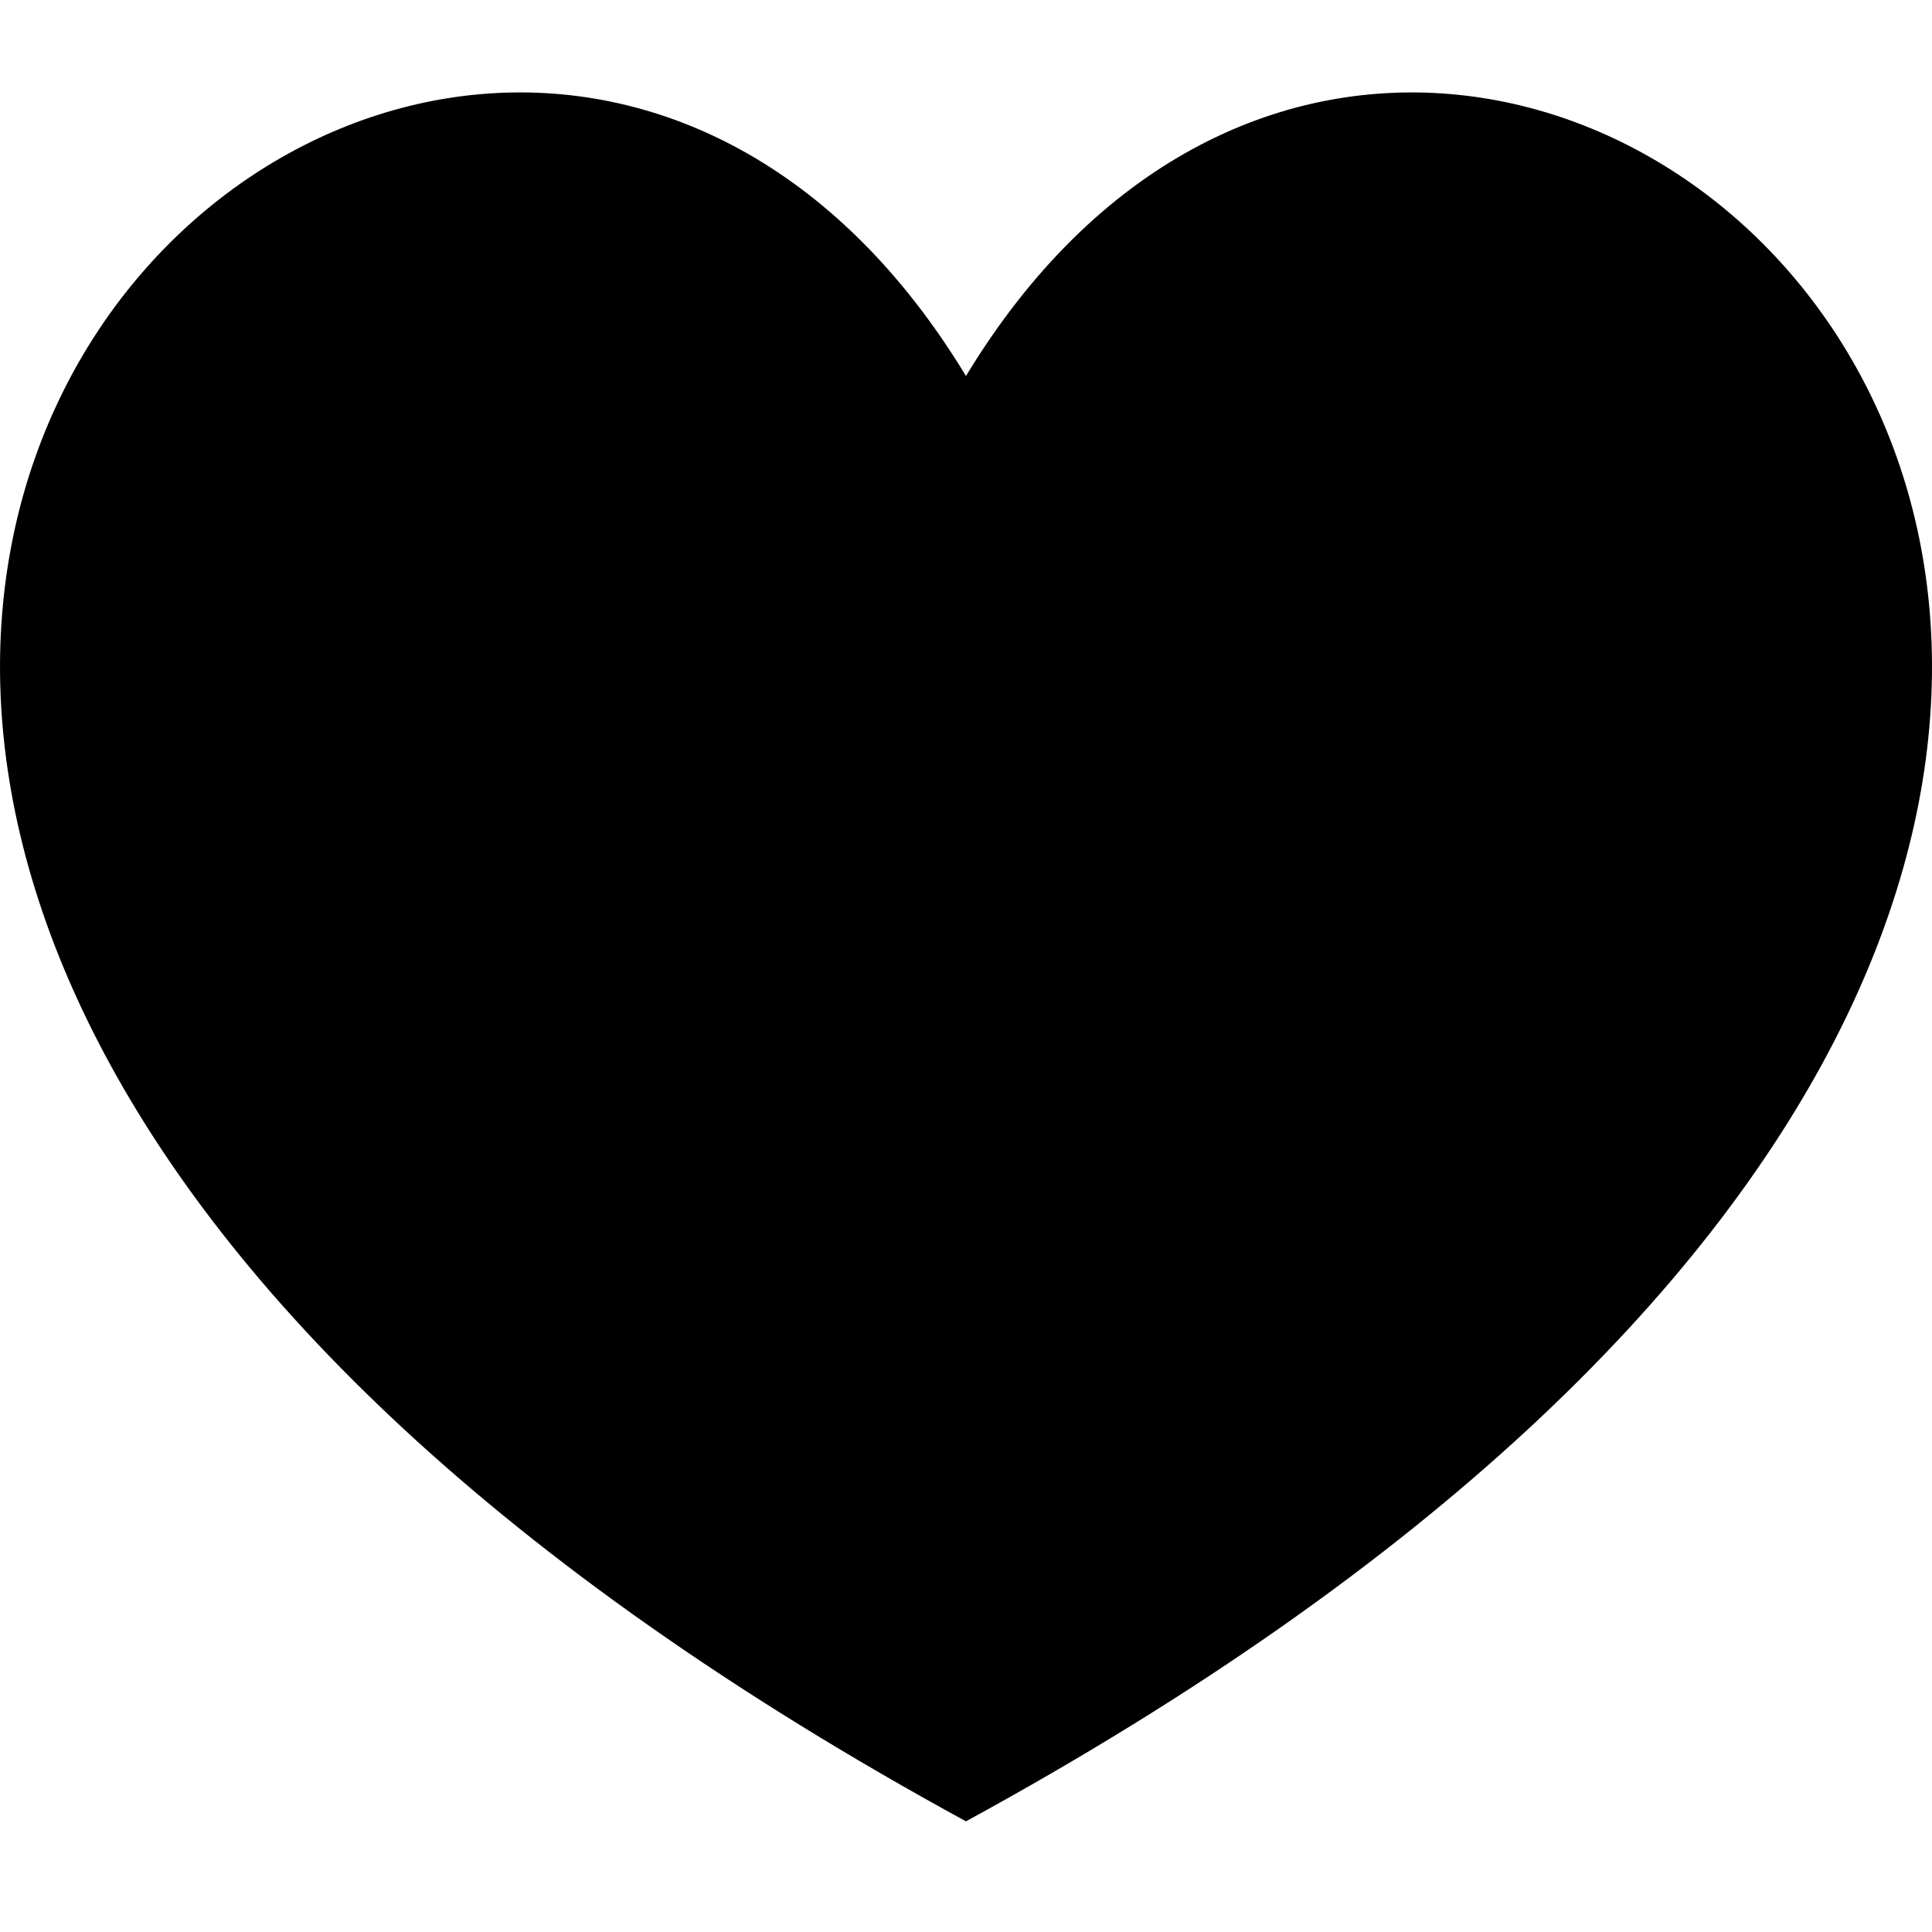
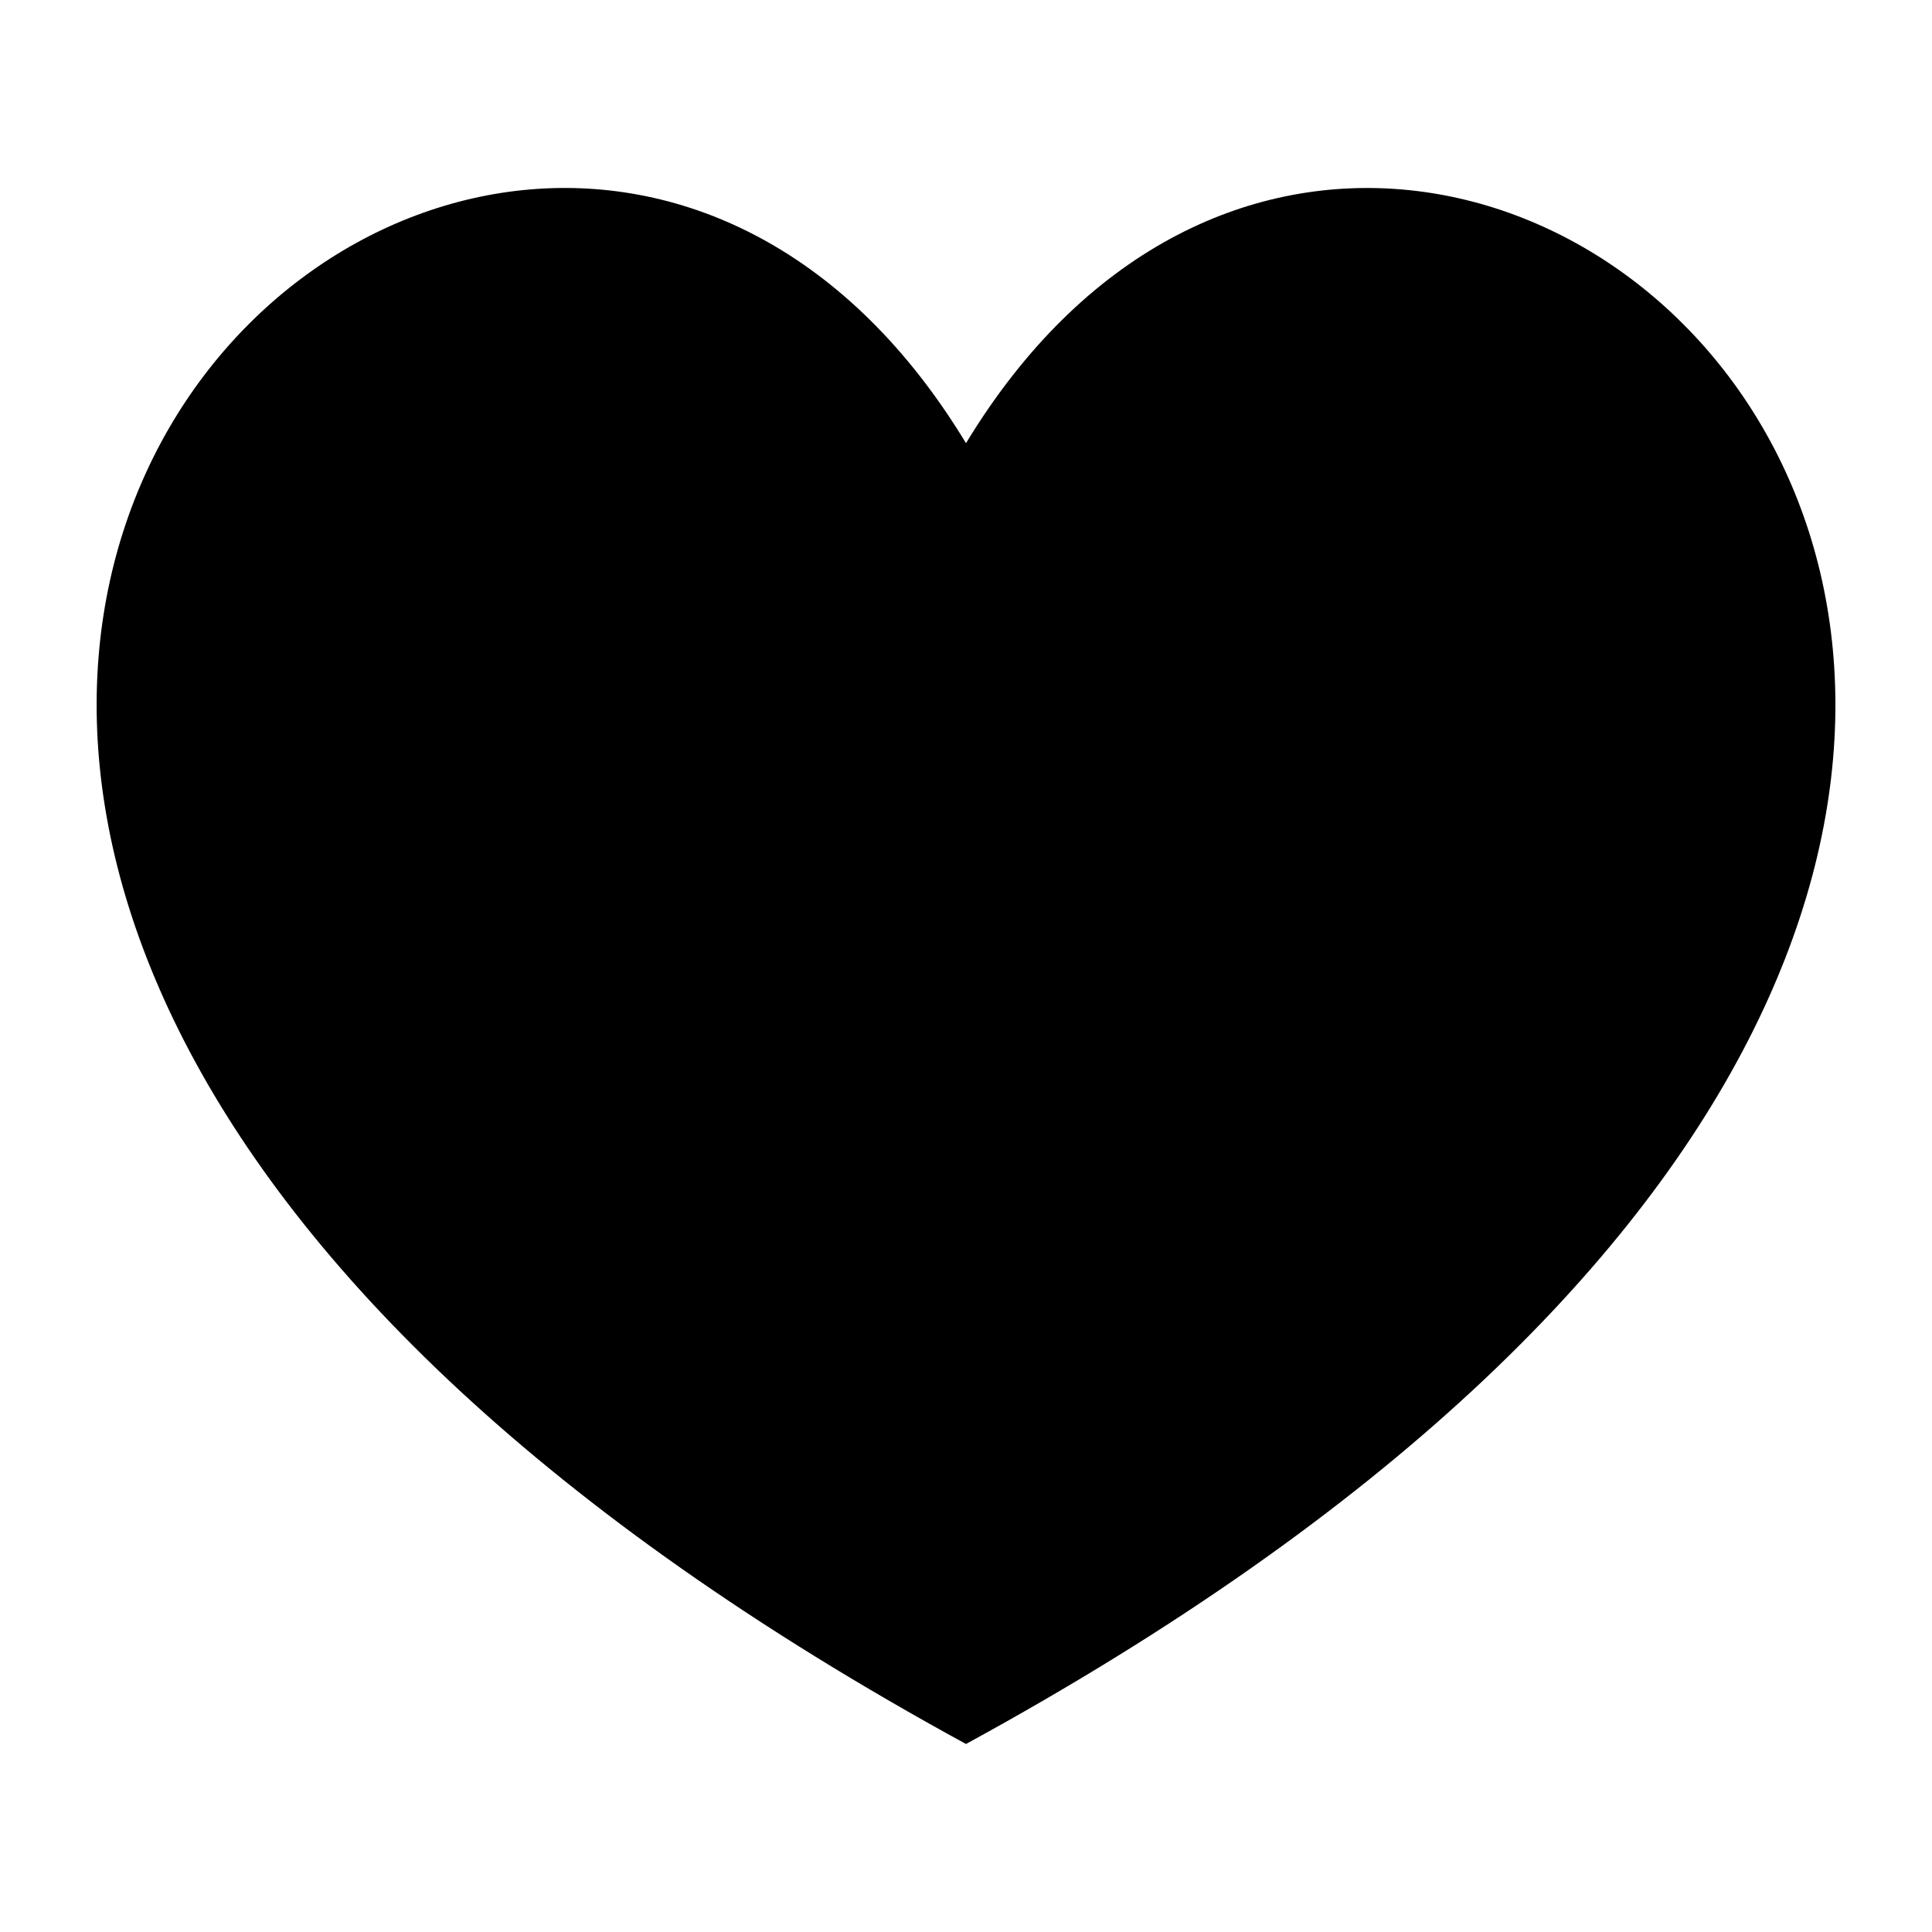
<svg xmlns="http://www.w3.org/2000/svg" version="1.1" id="flexicon" x="0px" y="0px" width="64px" height="64px" viewBox="0 0 64 64" enable-background="new 0 0 64 64" xml:space="preserve">
-   <path d="M31.999,60.334c-62.428-34.054-17.278-76.393,0-47.879C49.277-16.058,94.434,26.28,31.999,60.334z" />
+   <path d="M32,57.772c-56.186-30.648-15.55-68.754,0-43.091C47.55-10.98,88.19,27.124,32,57.772z" />
</svg>
